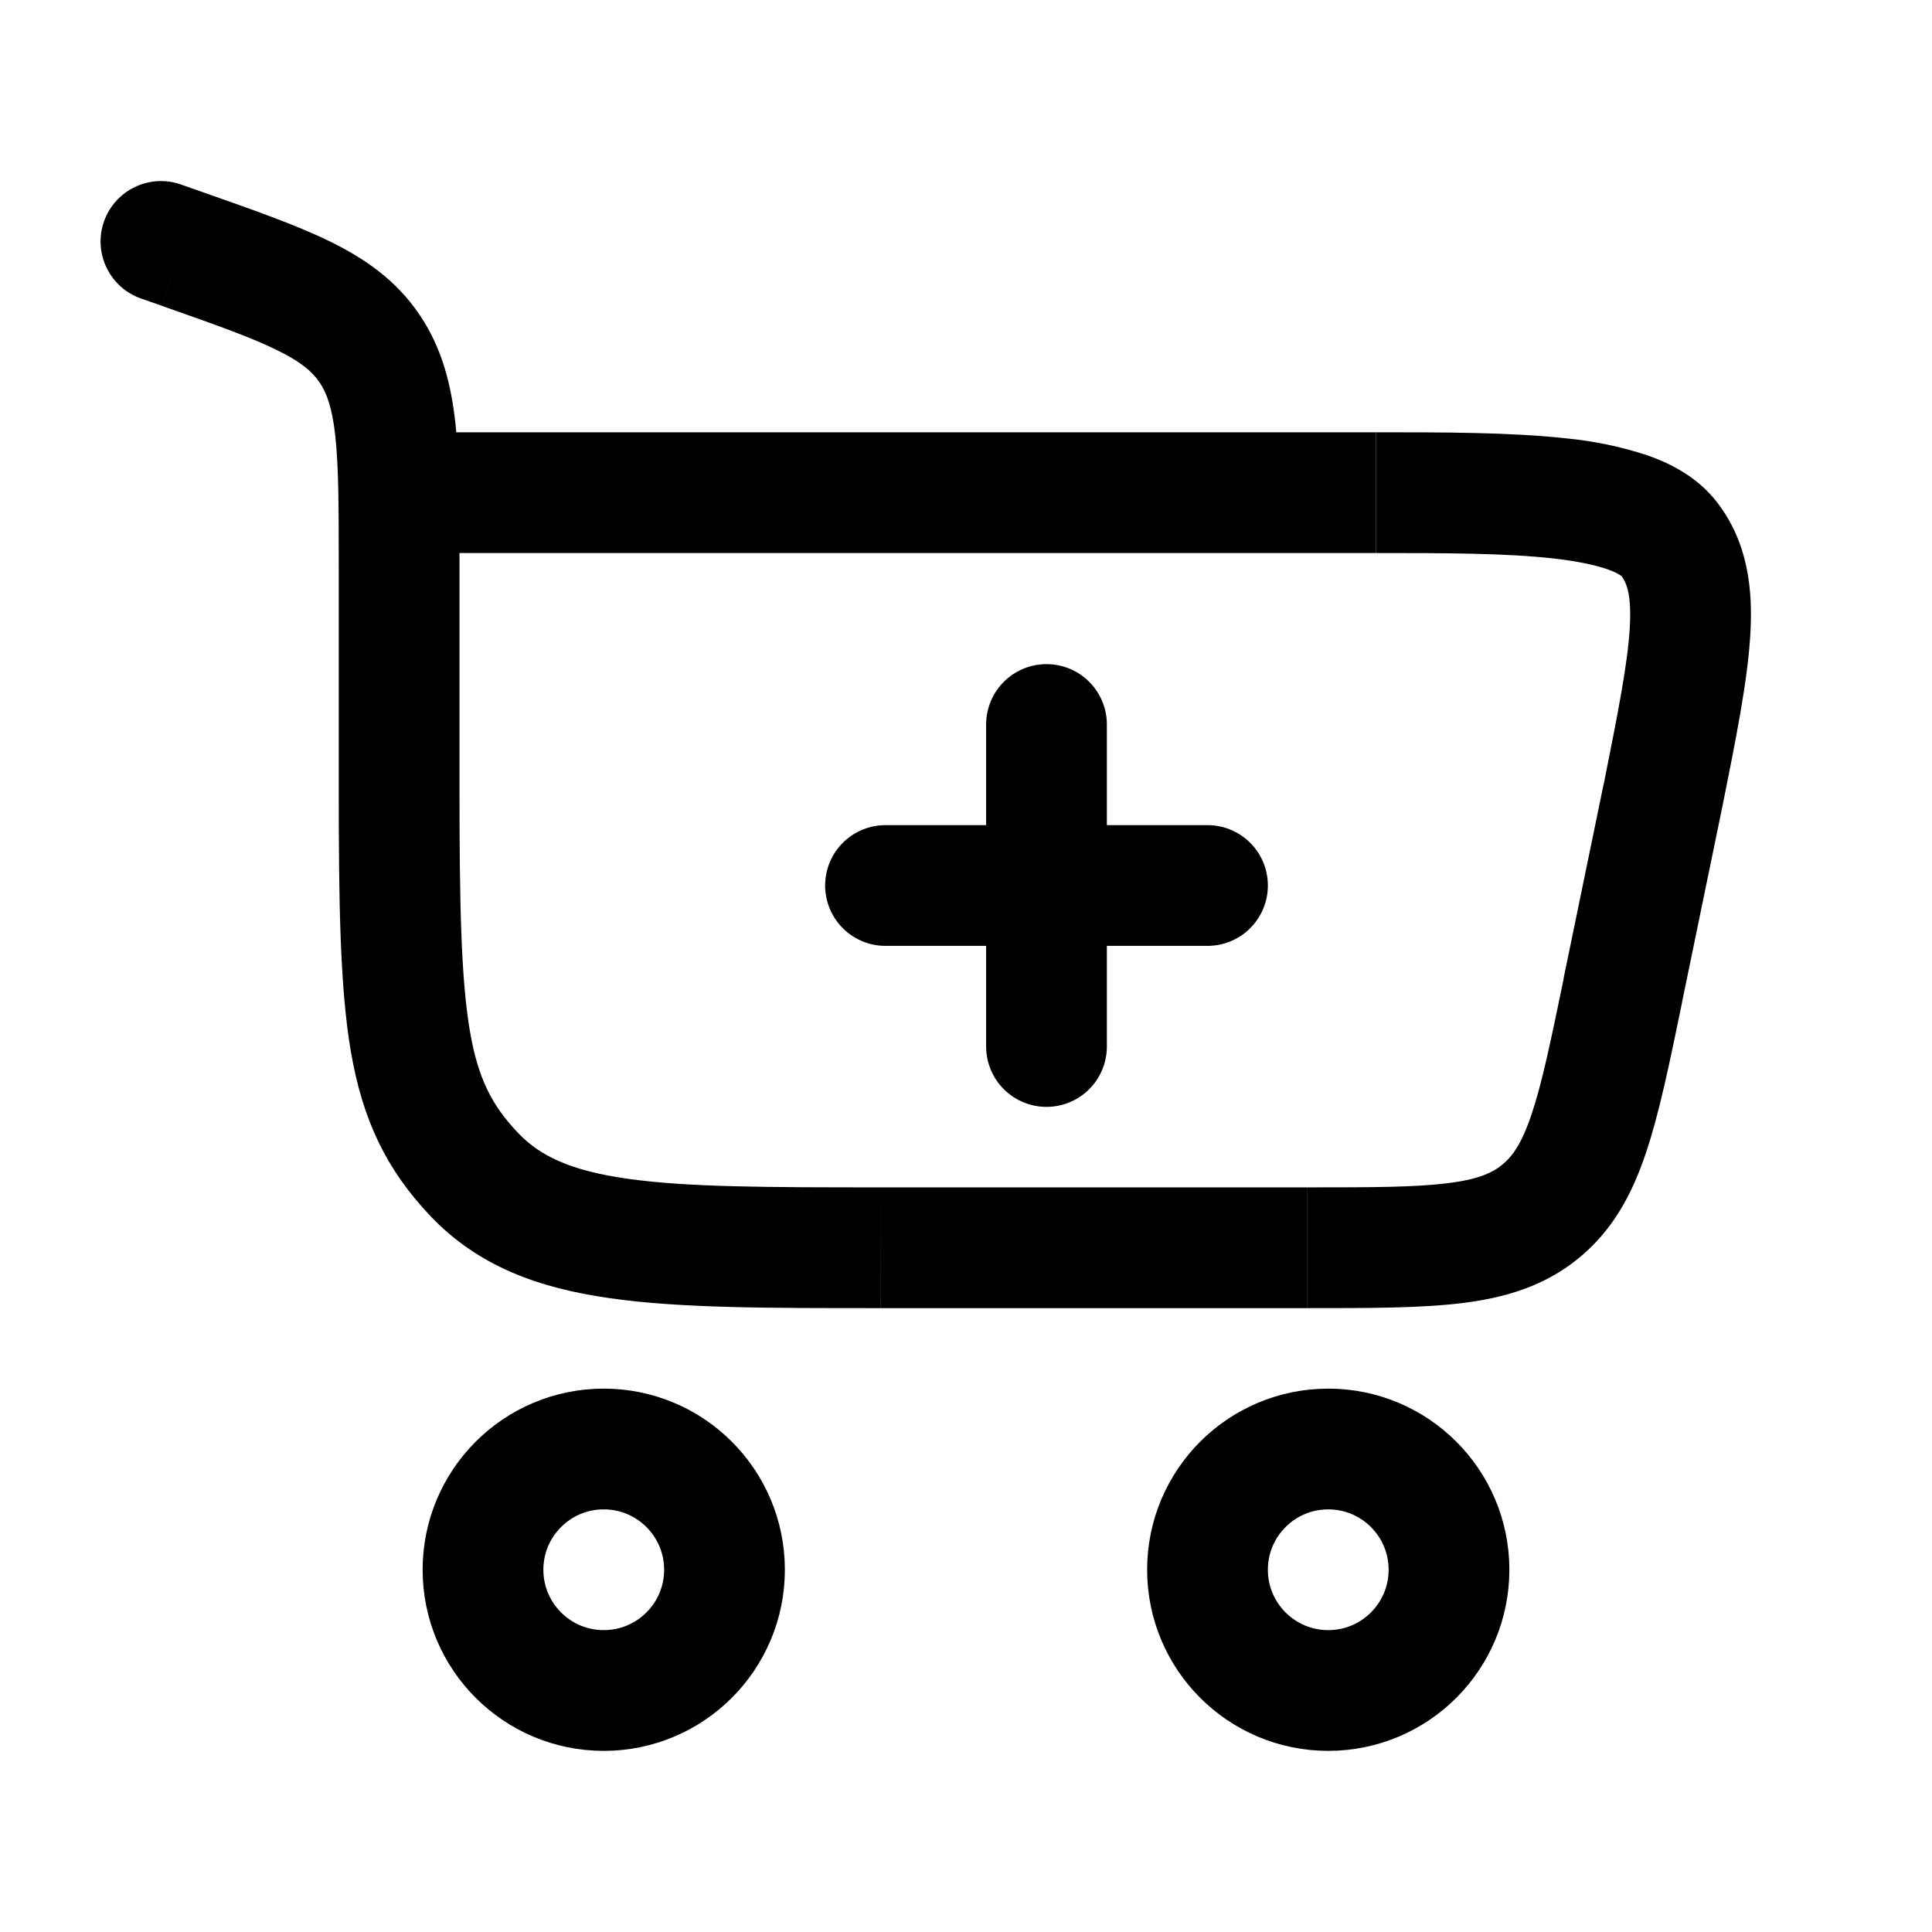
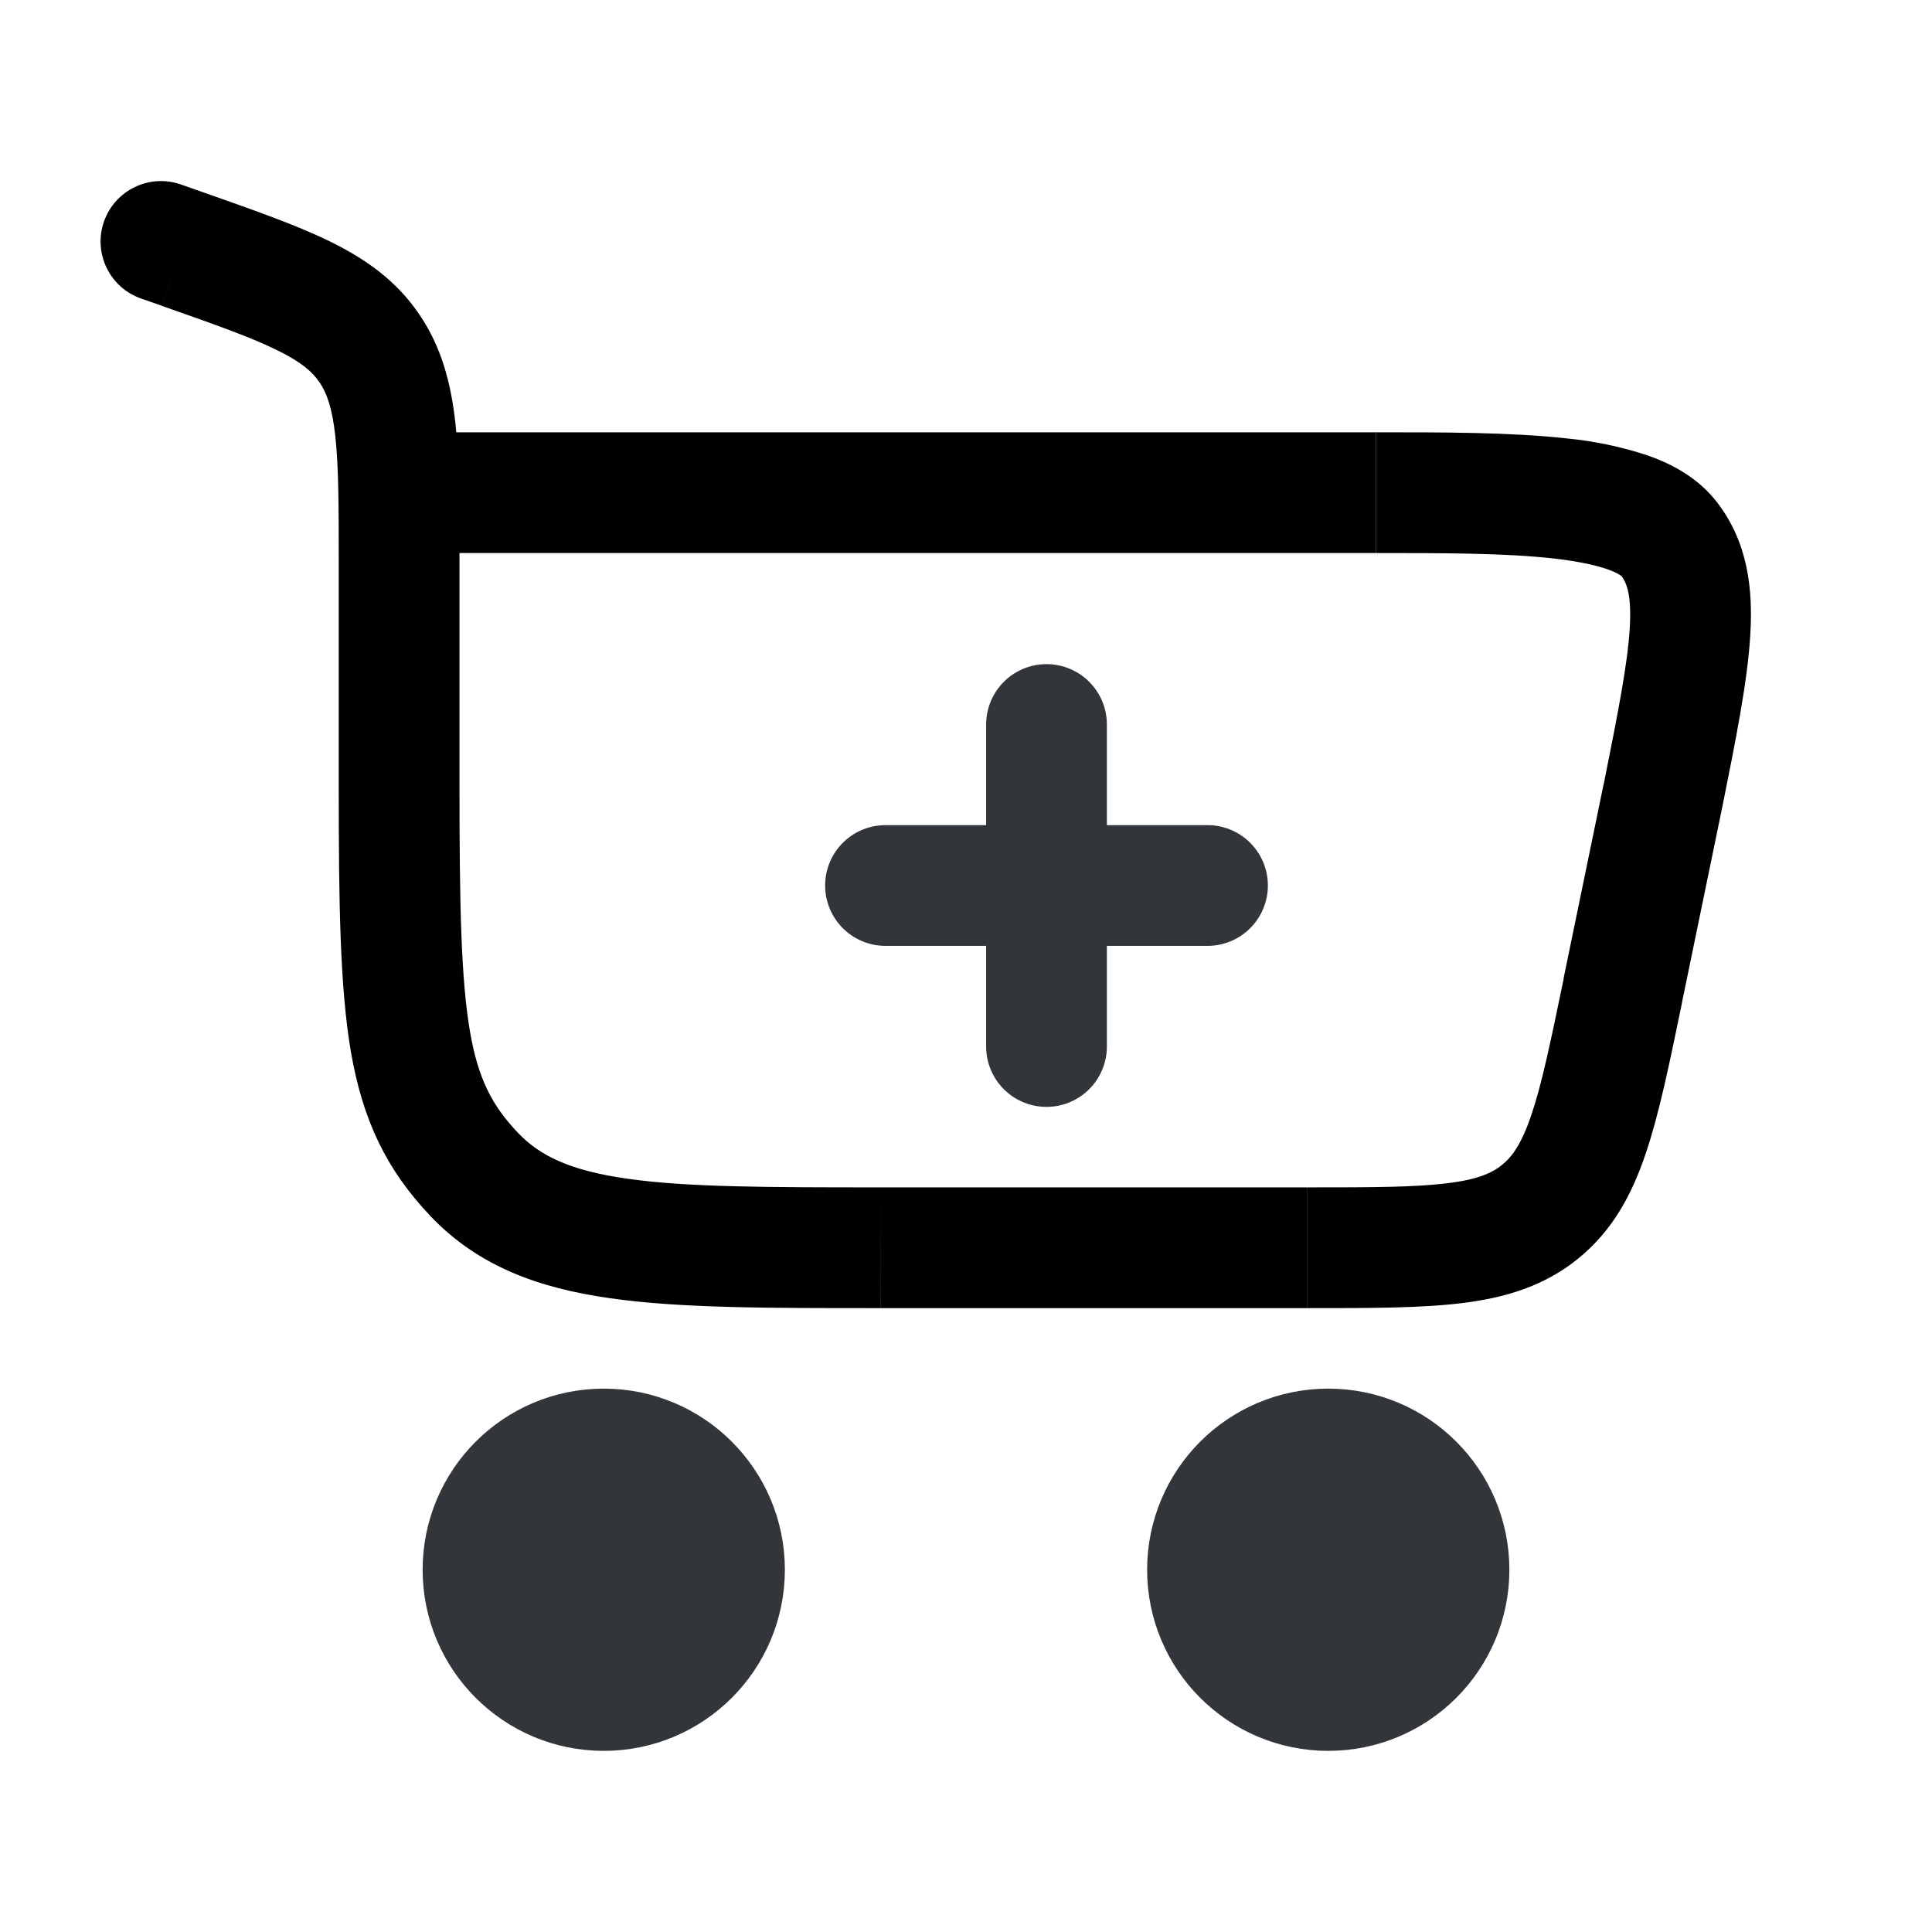
<svg xmlns="http://www.w3.org/2000/svg" width="1em" height="1em" viewBox="0 0 24 24">
-   <g fill="none">
-     <path stroke="black" stroke-width="1.5" d="M7.5 18a1.5 1.5 0 1 1 0 3a1.5 1.5 0 0 1 0-3Zm9 0a1.5 1.5 0 1 1 0 3a1.5 1.5 0 0 1 0-3Z" />
+   <g fill="#323539">
+     <path stroke="#323539" stroke-width="1.5" d="M7.5 18a1.5 1.5 0 1 1 0 3a1.5 1.5 0 0 1 0-3Zm9 0a1.5 1.5 0 1 1 0 3a1.5 1.5 0 0 1 0-3Z" />
    <path fill="black" d="m2.261 3.092l.249-.708zm-.012-.8a.75.75 0 1 0-.498 1.416zm2.337 2.031l.62-.423zm1.302 10.263l-.545.516zm14.77-4.703l.734.151l.001-.004zm-.5 2.425l.735.15zm.576-5.61l-.594.456zm-1.6 8.352l-.474-.581zM5.708 9.76V7.038h-1.5V9.76zM2.51 2.384l-.261-.092l-.498 1.416l.261.091zm8.428 13.866h5.302v-1.5h-5.302zm-5.23-9.212c0-.707.001-1.297-.05-1.776c-.055-.497-.171-.95-.453-1.362l-1.238.846c.09.132.16.314.199.677c.041.38.042.875.042 1.615zM2.012 3.8c.668.235 1.107.39 1.43.55c.303.148.437.268.525.397L5.205 3.9c-.284-.416-.662-.682-1.103-.899c-.42-.206-.958-.394-1.592-.617zm2.196 5.96c0 1.453.014 2.5.15 3.3c.147.854.44 1.466.985 2.042l1.089-1.032c-.32-.338-.493-.668-.595-1.263c-.11-.65-.129-1.558-.129-3.047zm6.73 4.99c-1.417 0-2.4-.002-3.141-.107c-.715-.101-1.092-.285-1.365-.573l-1.089 1.032c.594.627 1.347.9 2.243 1.026c.87.124 1.98.122 3.351.122zm-5.98-7.88h12.13v-1.5H4.959zm14.965 2.861l-.5 2.425l1.47.303l.5-2.425zM17.09 6.87c.856 0 1.61.001 2.205.067c.295.034.517.08.672.134c.161.057.187.1.174.083l1.189-.914c-.235-.306-.565-.479-.866-.584a4.616 4.616 0 0 0-1.003-.21c-.695-.077-1.543-.076-2.371-.076zm4.304 3.16c.17-.848.313-1.56.348-2.13c.037-.586-.03-1.164-.412-1.66l-1.189.914c.062.081.13.226.104.654c-.027.444-.144 1.037-.322 1.928zm-5.153 6.22c.762 0 1.401.001 1.917-.062c.535-.065 1.024-.209 1.45-.556l-.947-1.163c-.125.102-.303.184-.686.23c-.403.05-.934.051-1.734.051zm3.184-4.094c-.162.783-.27 1.303-.4 1.688c-.123.366-.239.523-.364.625l.947 1.163c.427-.348.666-.797.838-1.309c.166-.492.294-1.118.448-1.864z" />
-     <path stroke="black" stroke-linecap="round" stroke-width="1.5" d="M13 13v-2m0 0V9m0 2h2m-2 0h-2" />
+     <path stroke="#323539" stroke-linecap="round" stroke-width="1.5" d="M13 13v-2m0 0V9m0 2h2m-2 0h-2" />
  </g>
</svg>
